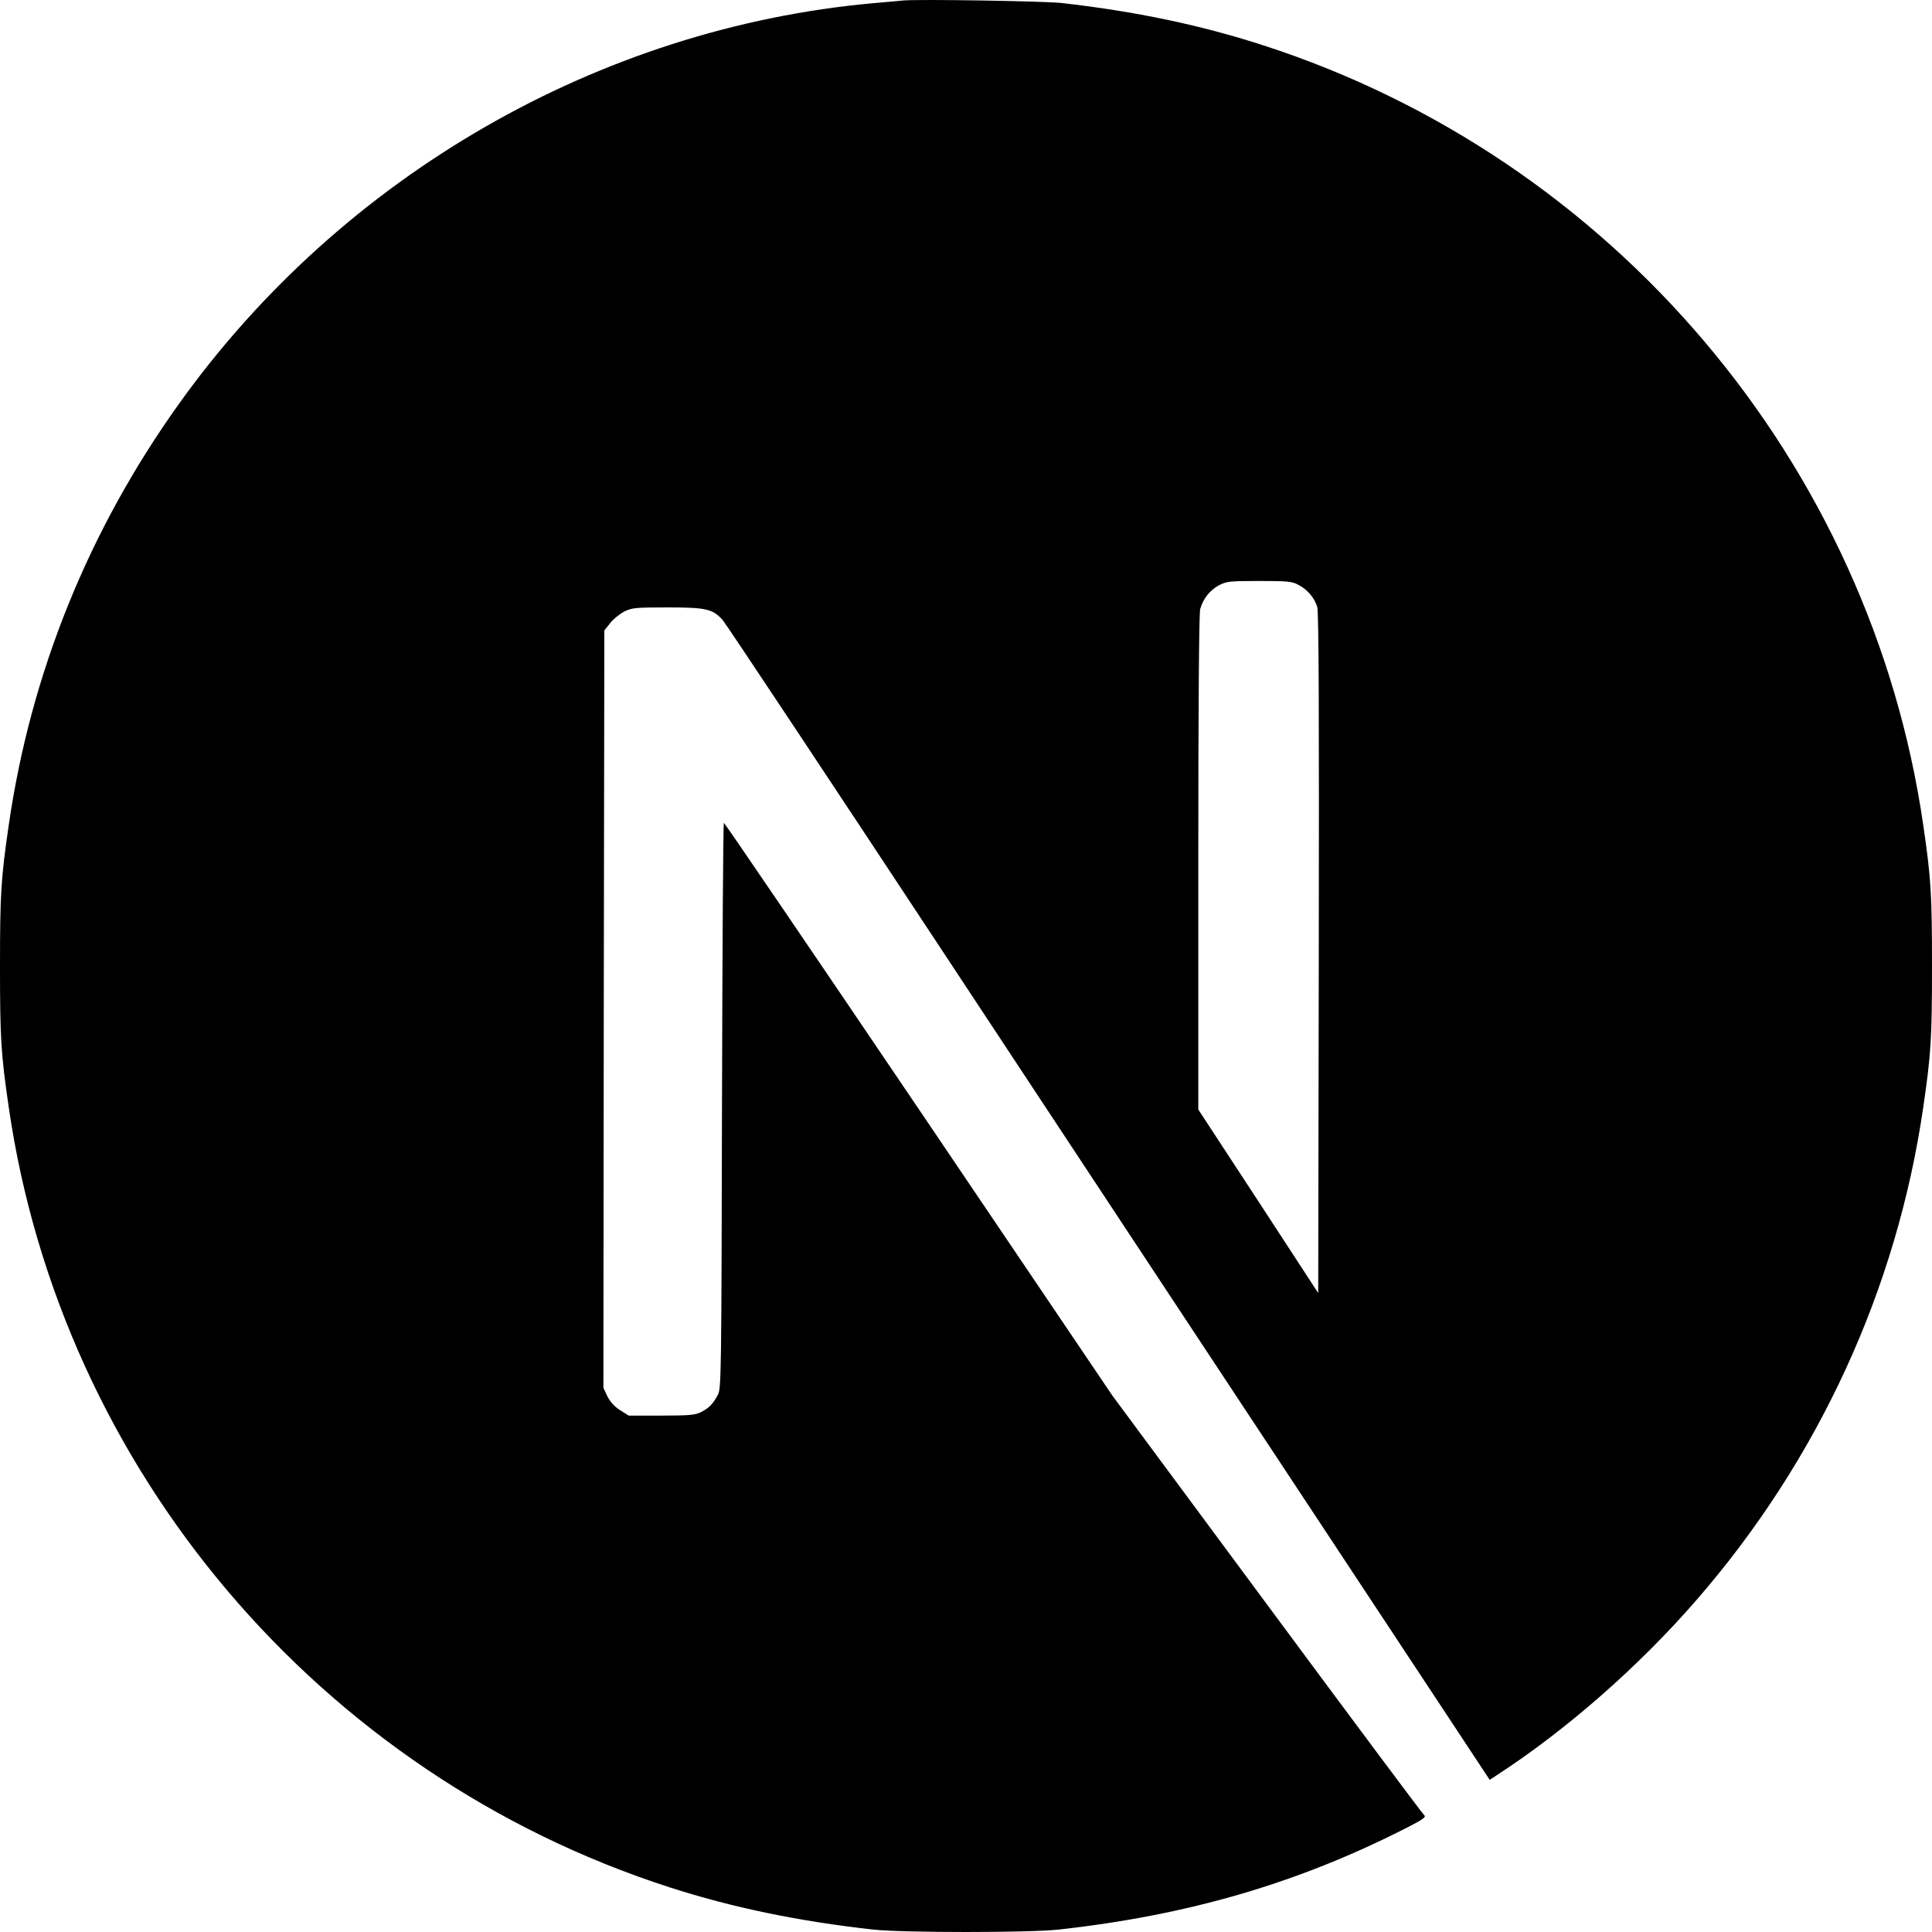
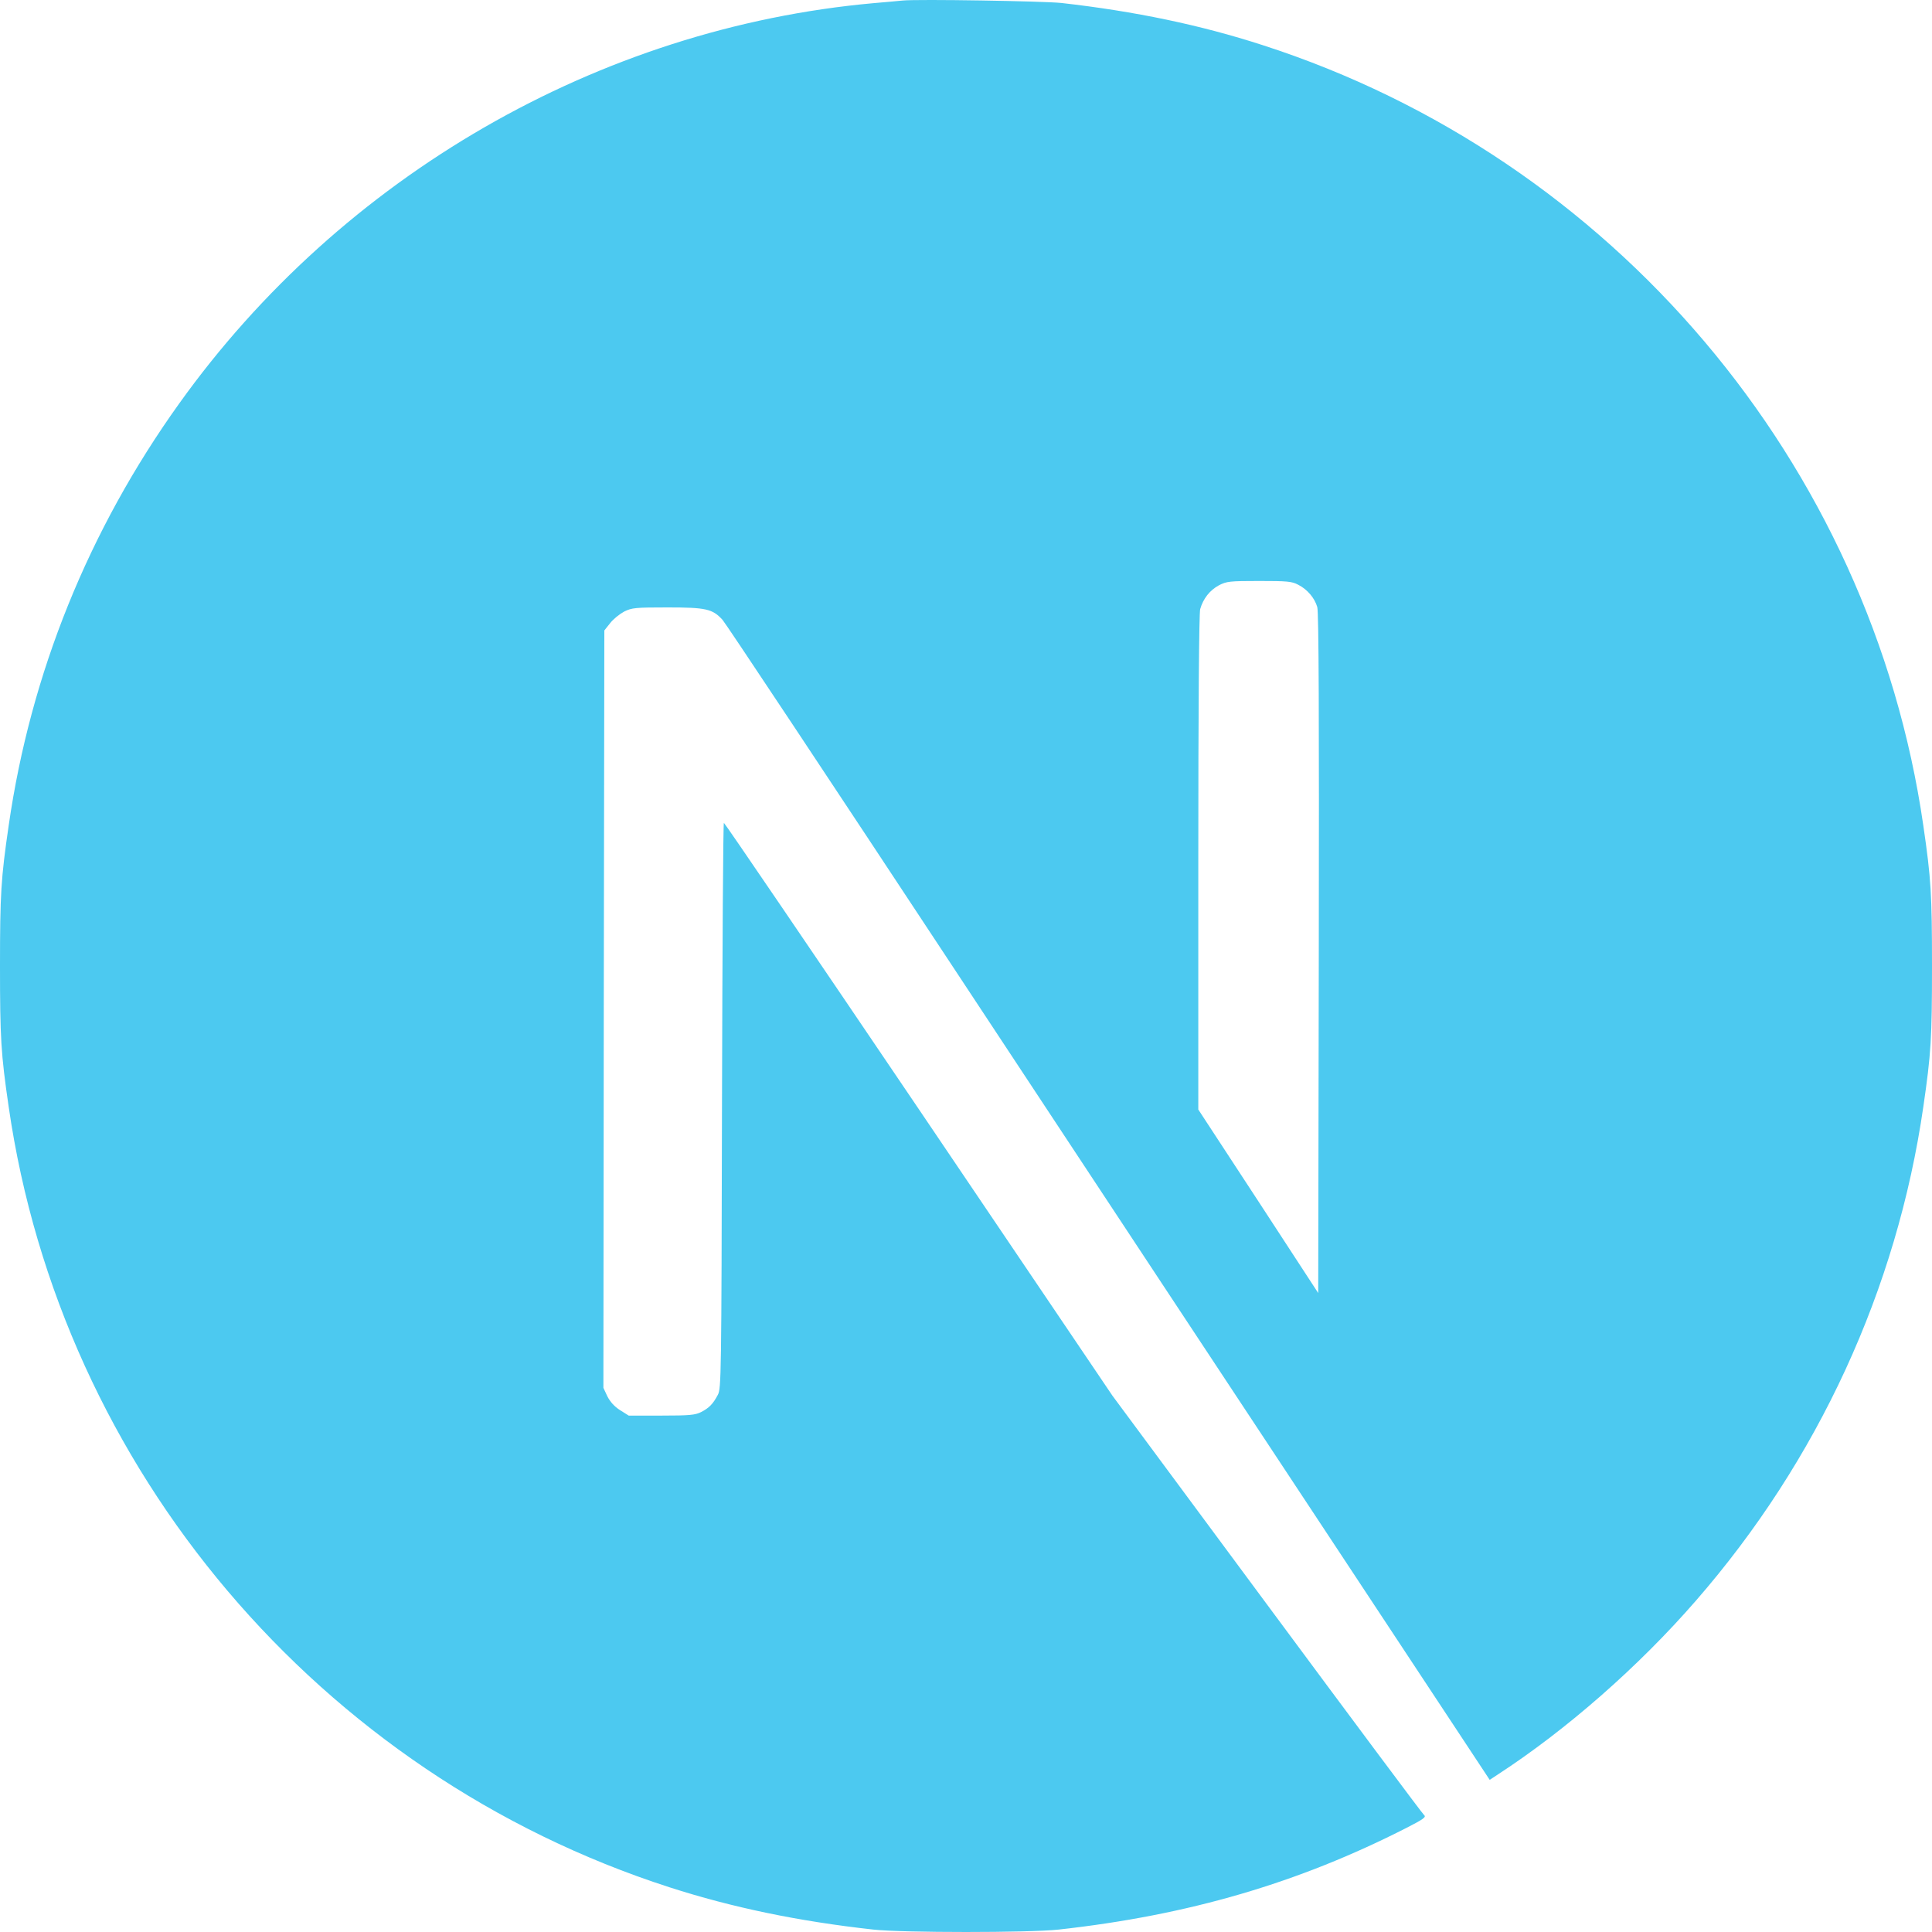
- <svg xmlns="http://www.w3.org/2000/svg" width="800px" height="800px" viewBox="0 0 256 256" version="1.1" preserveAspectRatio="xMidYMid">
+ <svg xmlns="http://www.w3.org/2000/svg" fill="#4CC9F0" width="800px" height="800px" viewBox="0 0 256 256" version="1.1" preserveAspectRatio="xMidYMid">
  <g>
-     <path d="M119.617,0.069 C119.066,0.119 117.315,0.294 115.738,0.419 C79.378,3.697 45.319,23.313 23.748,53.463 C11.736,70.227 4.054,89.243 1.151,109.385 C0.125,116.415 0,118.492 0,128.025 C0,137.558 0.125,139.635 1.151,146.666 C8.108,194.73 42.316,235.114 88.712,250.076 C97.02,252.754 105.778,254.58 115.738,255.681 C119.617,256.106 136.383,256.106 140.262,255.681 C157.454,253.779 172.018,249.526 186.382,242.195 C188.584,241.069 189.01,240.769 188.709,240.518 C188.509,240.368 179.125,227.783 167.864,212.57 L147.394,184.922 L121.744,146.966 C107.63,126.098 96.019,109.034 95.919,109.034 C95.819,109.009 95.718,125.873 95.668,146.465 C95.593,182.52 95.568,183.971 95.118,184.822 C94.467,186.048 93.967,186.549 92.916,187.099 C92.115,187.499 91.414,187.574 87.636,187.574 L83.306,187.574 L82.155,186.849 C81.404,186.373 80.854,185.748 80.479,185.022 L79.953,183.896 L80.003,133.73 L80.078,83.538 L80.854,82.562 C81.254,82.037 82.105,81.361 82.706,81.036 C83.732,80.536 84.132,80.486 88.461,80.486 C93.566,80.486 94.417,80.686 95.743,82.137 C96.119,82.537 110.007,103.455 126.624,128.651 C143.24,153.846 165.962,188.25 177.123,205.139 L197.393,235.84 L198.419,235.164 C207.503,229.259 217.112,220.852 224.719,212.095 C240.91,193.504 251.345,170.836 254.849,146.666 C255.875,139.635 256,137.558 256,128.025 C256,118.492 255.875,116.415 254.849,109.385 C247.892,61.32 213.684,20.936 167.288,5.974 C159.105,3.322 150.397,1.495 140.637,0.394 C138.235,0.144 121.694,-0.131 119.617,0.069 L119.617,0.069 Z M172.018,77.483 C173.219,78.084 174.195,79.235 174.545,80.436 C174.746,81.086 174.796,94.998 174.746,126.349 L174.671,171.336 L166.738,159.176 L158.78,147.016 L158.78,114.314 C158.78,93.171 158.88,81.286 159.03,80.711 C159.431,79.31 160.307,78.209 161.508,77.558 C162.534,77.033 162.909,76.983 166.838,76.983 C170.542,76.983 171.192,77.033 172.018,77.483 Z" fill="#000000">
+     <path d="M119.617,0.069 C119.066,0.119 117.315,0.294 115.738,0.419 C79.378,3.697 45.319,23.313 23.748,53.463 C11.736,70.227 4.054,89.243 1.151,109.385 C0.125,116.415 0,118.492 0,128.025 C0,137.558 0.125,139.635 1.151,146.666 C8.108,194.73 42.316,235.114 88.712,250.076 C97.02,252.754 105.778,254.58 115.738,255.681 C119.617,256.106 136.383,256.106 140.262,255.681 C157.454,253.779 172.018,249.526 186.382,242.195 C188.584,241.069 189.01,240.769 188.709,240.518 C188.509,240.368 179.125,227.783 167.864,212.57 L147.394,184.922 L121.744,146.966 C107.63,126.098 96.019,109.034 95.919,109.034 C95.819,109.009 95.718,125.873 95.668,146.465 C95.593,182.52 95.568,183.971 95.118,184.822 C94.467,186.048 93.967,186.549 92.916,187.099 C92.115,187.499 91.414,187.574 87.636,187.574 L83.306,187.574 L82.155,186.849 C81.404,186.373 80.854,185.748 80.479,185.022 L79.953,183.896 L80.003,133.73 L80.078,83.538 L80.854,82.562 C81.254,82.037 82.105,81.361 82.706,81.036 C83.732,80.536 84.132,80.486 88.461,80.486 C93.566,80.486 94.417,80.686 95.743,82.137 C96.119,82.537 110.007,103.455 126.624,128.651 C143.24,153.846 165.962,188.25 177.123,205.139 L197.393,235.84 L198.419,235.164 C207.503,229.259 217.112,220.852 224.719,212.095 C240.91,193.504 251.345,170.836 254.849,146.666 C255.875,139.635 256,137.558 256,128.025 C256,118.492 255.875,116.415 254.849,109.385 C247.892,61.32 213.684,20.936 167.288,5.974 C159.105,3.322 150.397,1.495 140.637,0.394 C138.235,0.144 121.694,-0.131 119.617,0.069 L119.617,0.069 Z M172.018,77.483 C173.219,78.084 174.195,79.235 174.545,80.436 C174.746,81.086 174.796,94.998 174.746,126.349 L174.671,171.336 L166.738,159.176 L158.78,147.016 L158.78,114.314 C158.78,93.171 158.88,81.286 159.03,80.711 C159.431,79.31 160.307,78.209 161.508,77.558 C162.534,77.033 162.909,76.983 166.838,76.983 C170.542,76.983 171.192,77.033 172.018,77.483 Z" fill="#4CC9F0">

</path>
  </g>
</svg>
